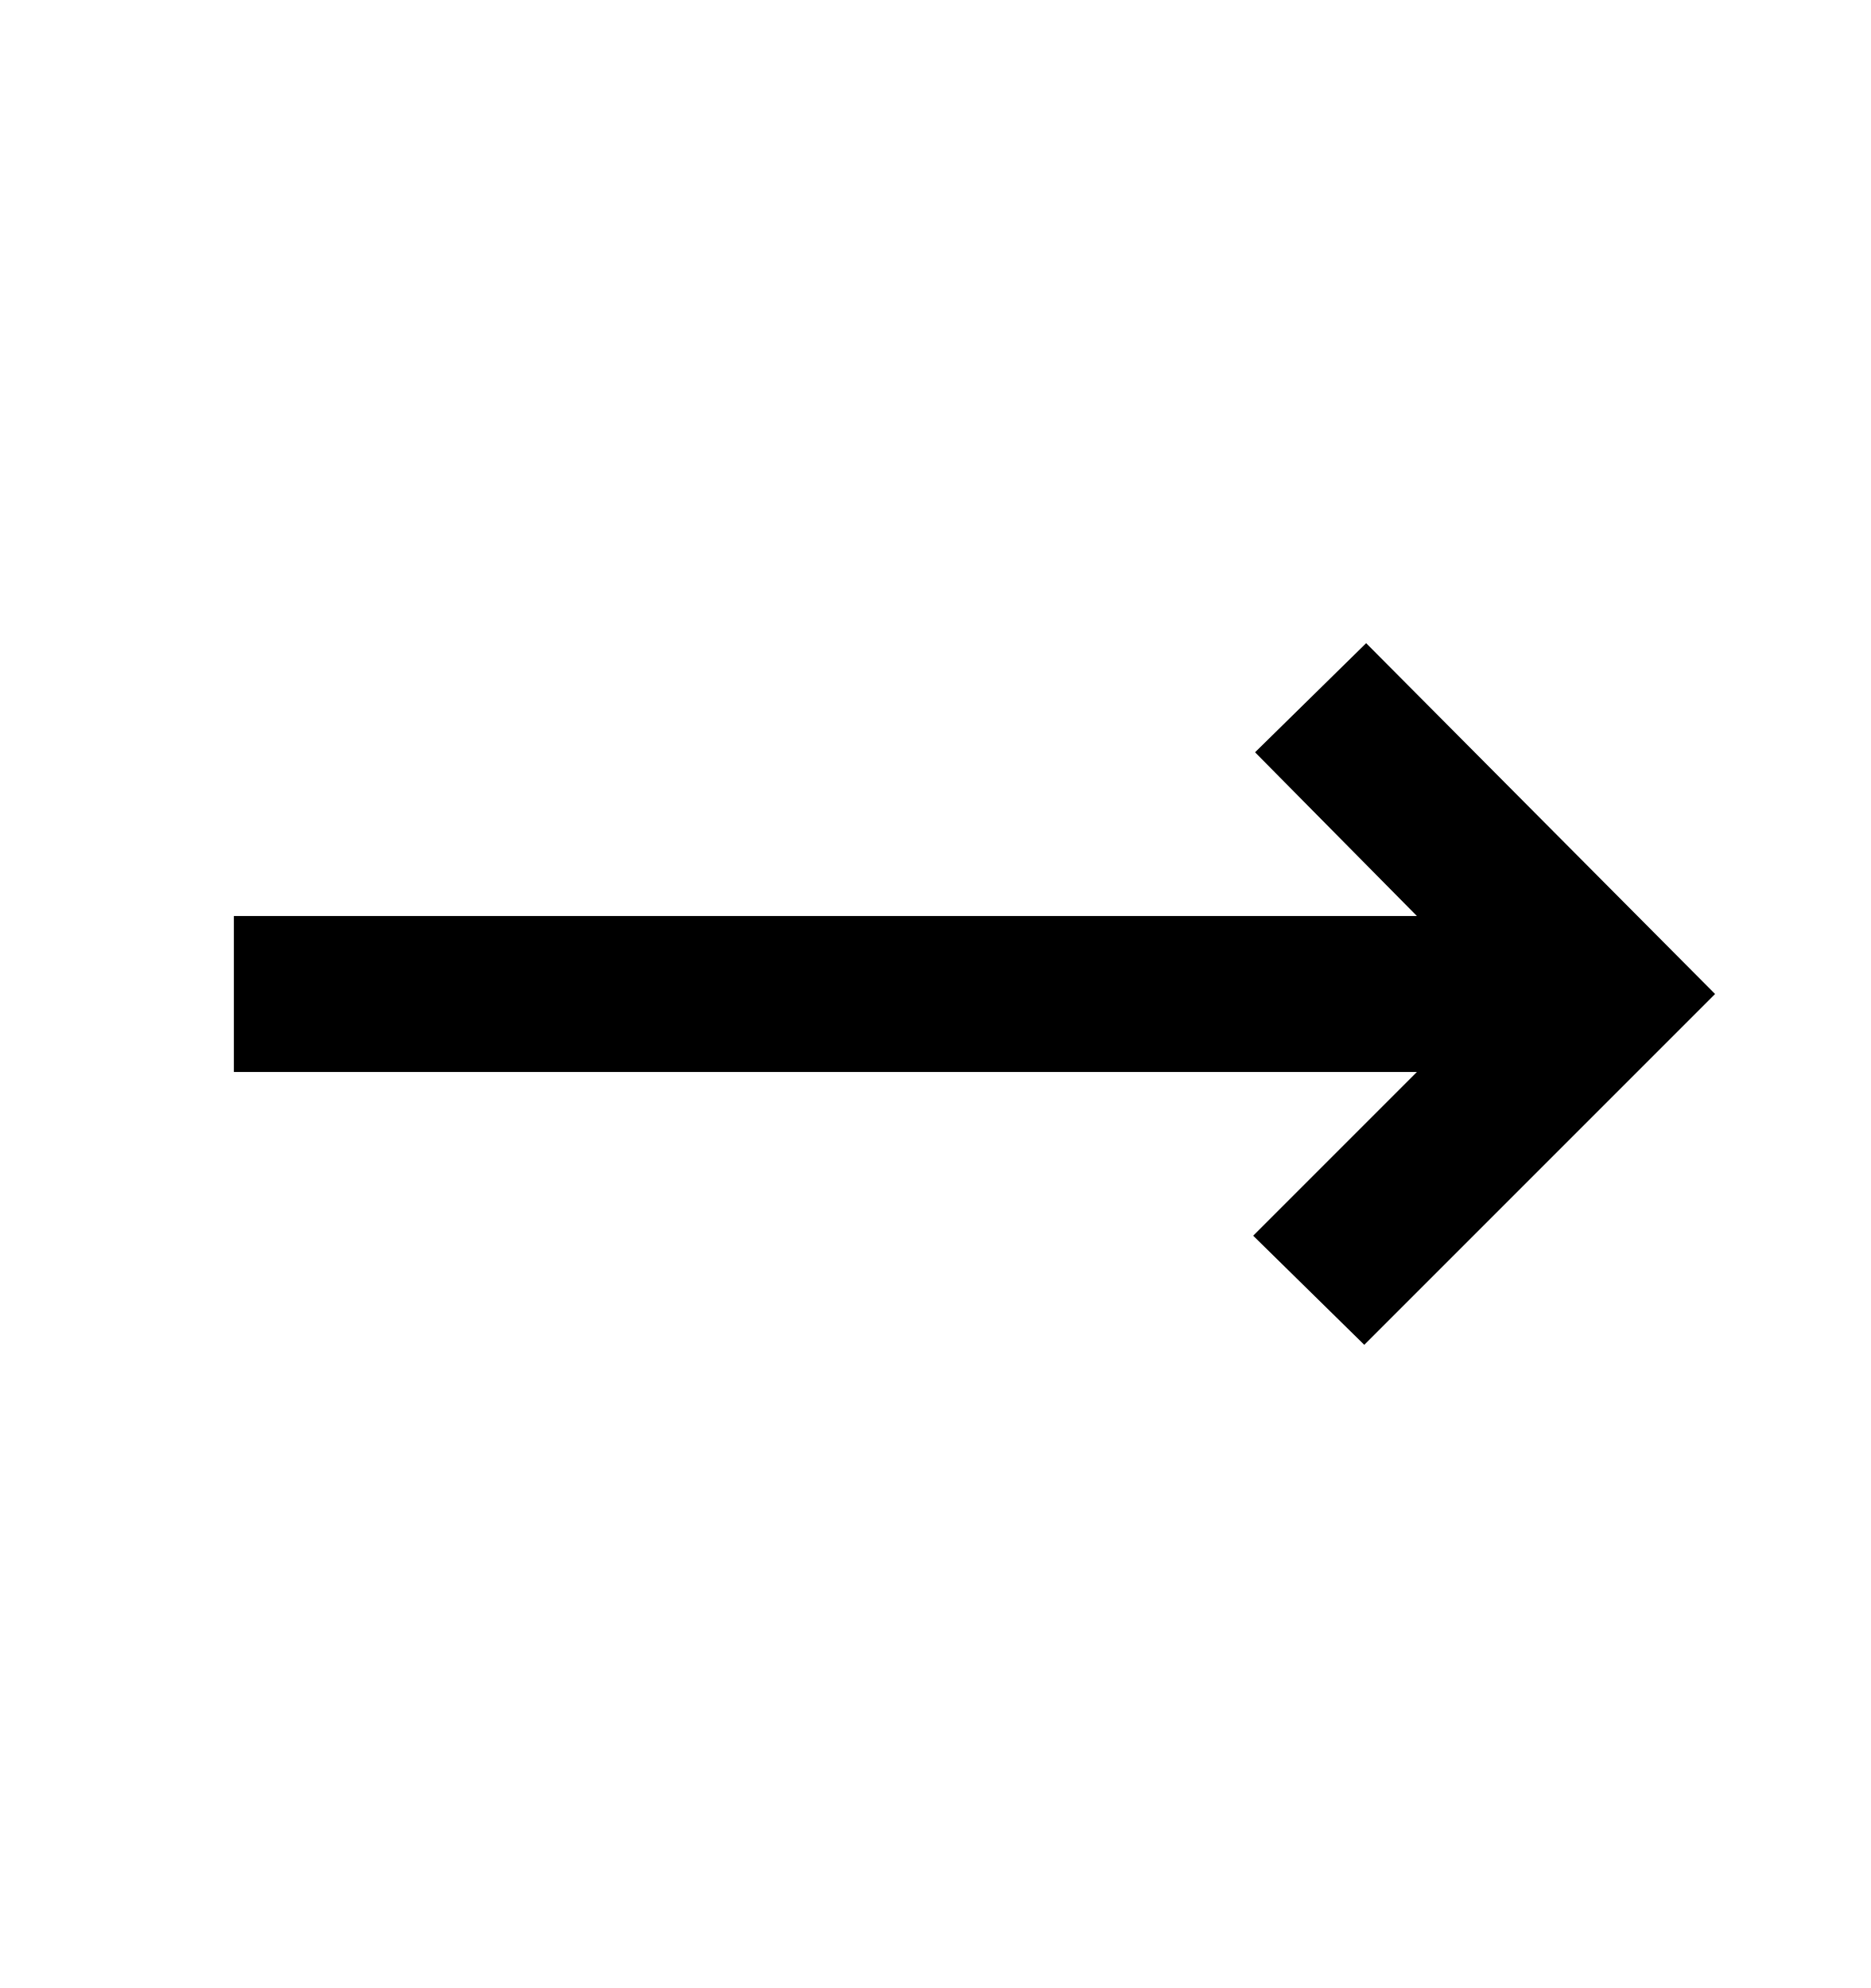
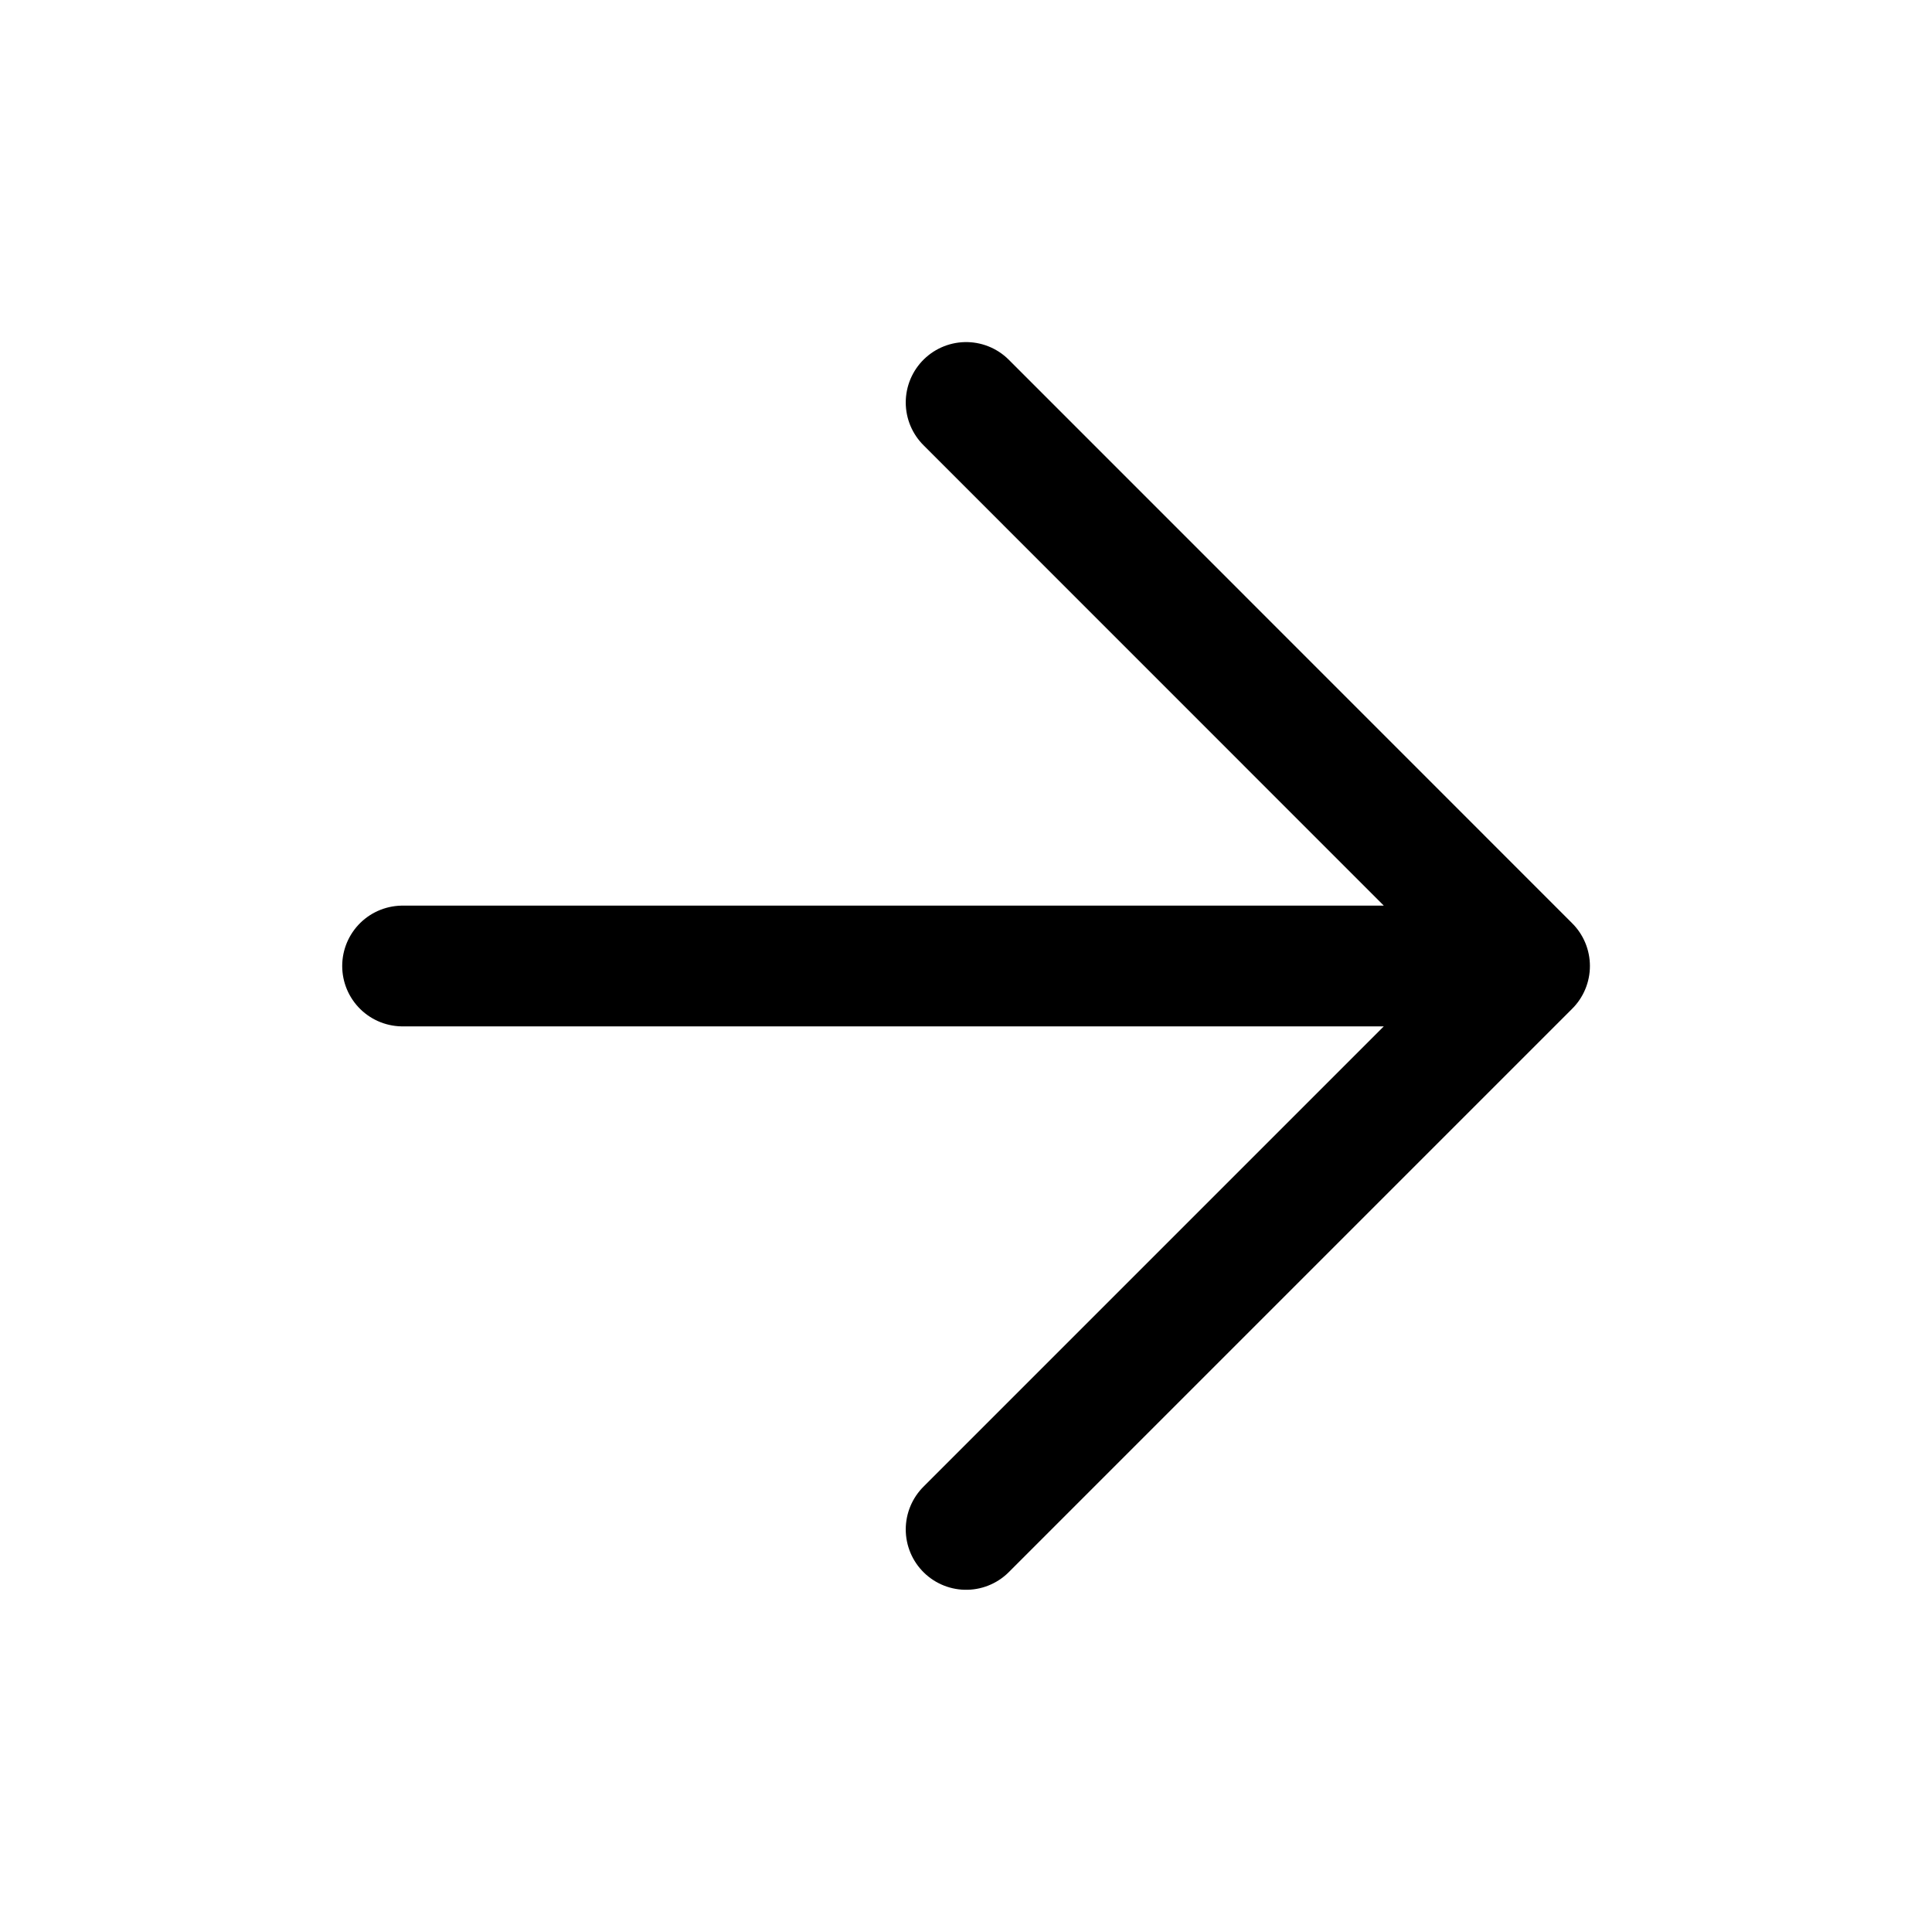
- <svg xmlns="http://www.w3.org/2000/svg" width="16" height="17" viewBox="0 0 16 17">
-   <mask id="mask0_2797_248072" style="mask-type:alpha" maskUnits="userSpaceOnUse" x="0" y="0" width="16" height="17">
-     <rect y="0.5" width="16" height="16" />
-   </mask>
-   <g mask="url(#mask0_2797_248072)">
-     <path d="M11.667 11.5L10.717 10.567L12.117 9.167H2V7.833H12.117L10.733 6.433L11.683 5.5L14.667 8.5L11.667 11.5Z" />
+ <svg xmlns="http://www.w3.org/2000/svg" width="16" height="16" viewBox="0 0 16 16" fill="none">
+   <g id="arrow-right">
+     <path id="Icon" d="M3.334 8H12.667M12.667 8L8.001 3.333M12.667 8L8.001 12.666" stroke="currentColor" stroke-linecap="round" stroke-linejoin="round" />
  </g>
</svg>
